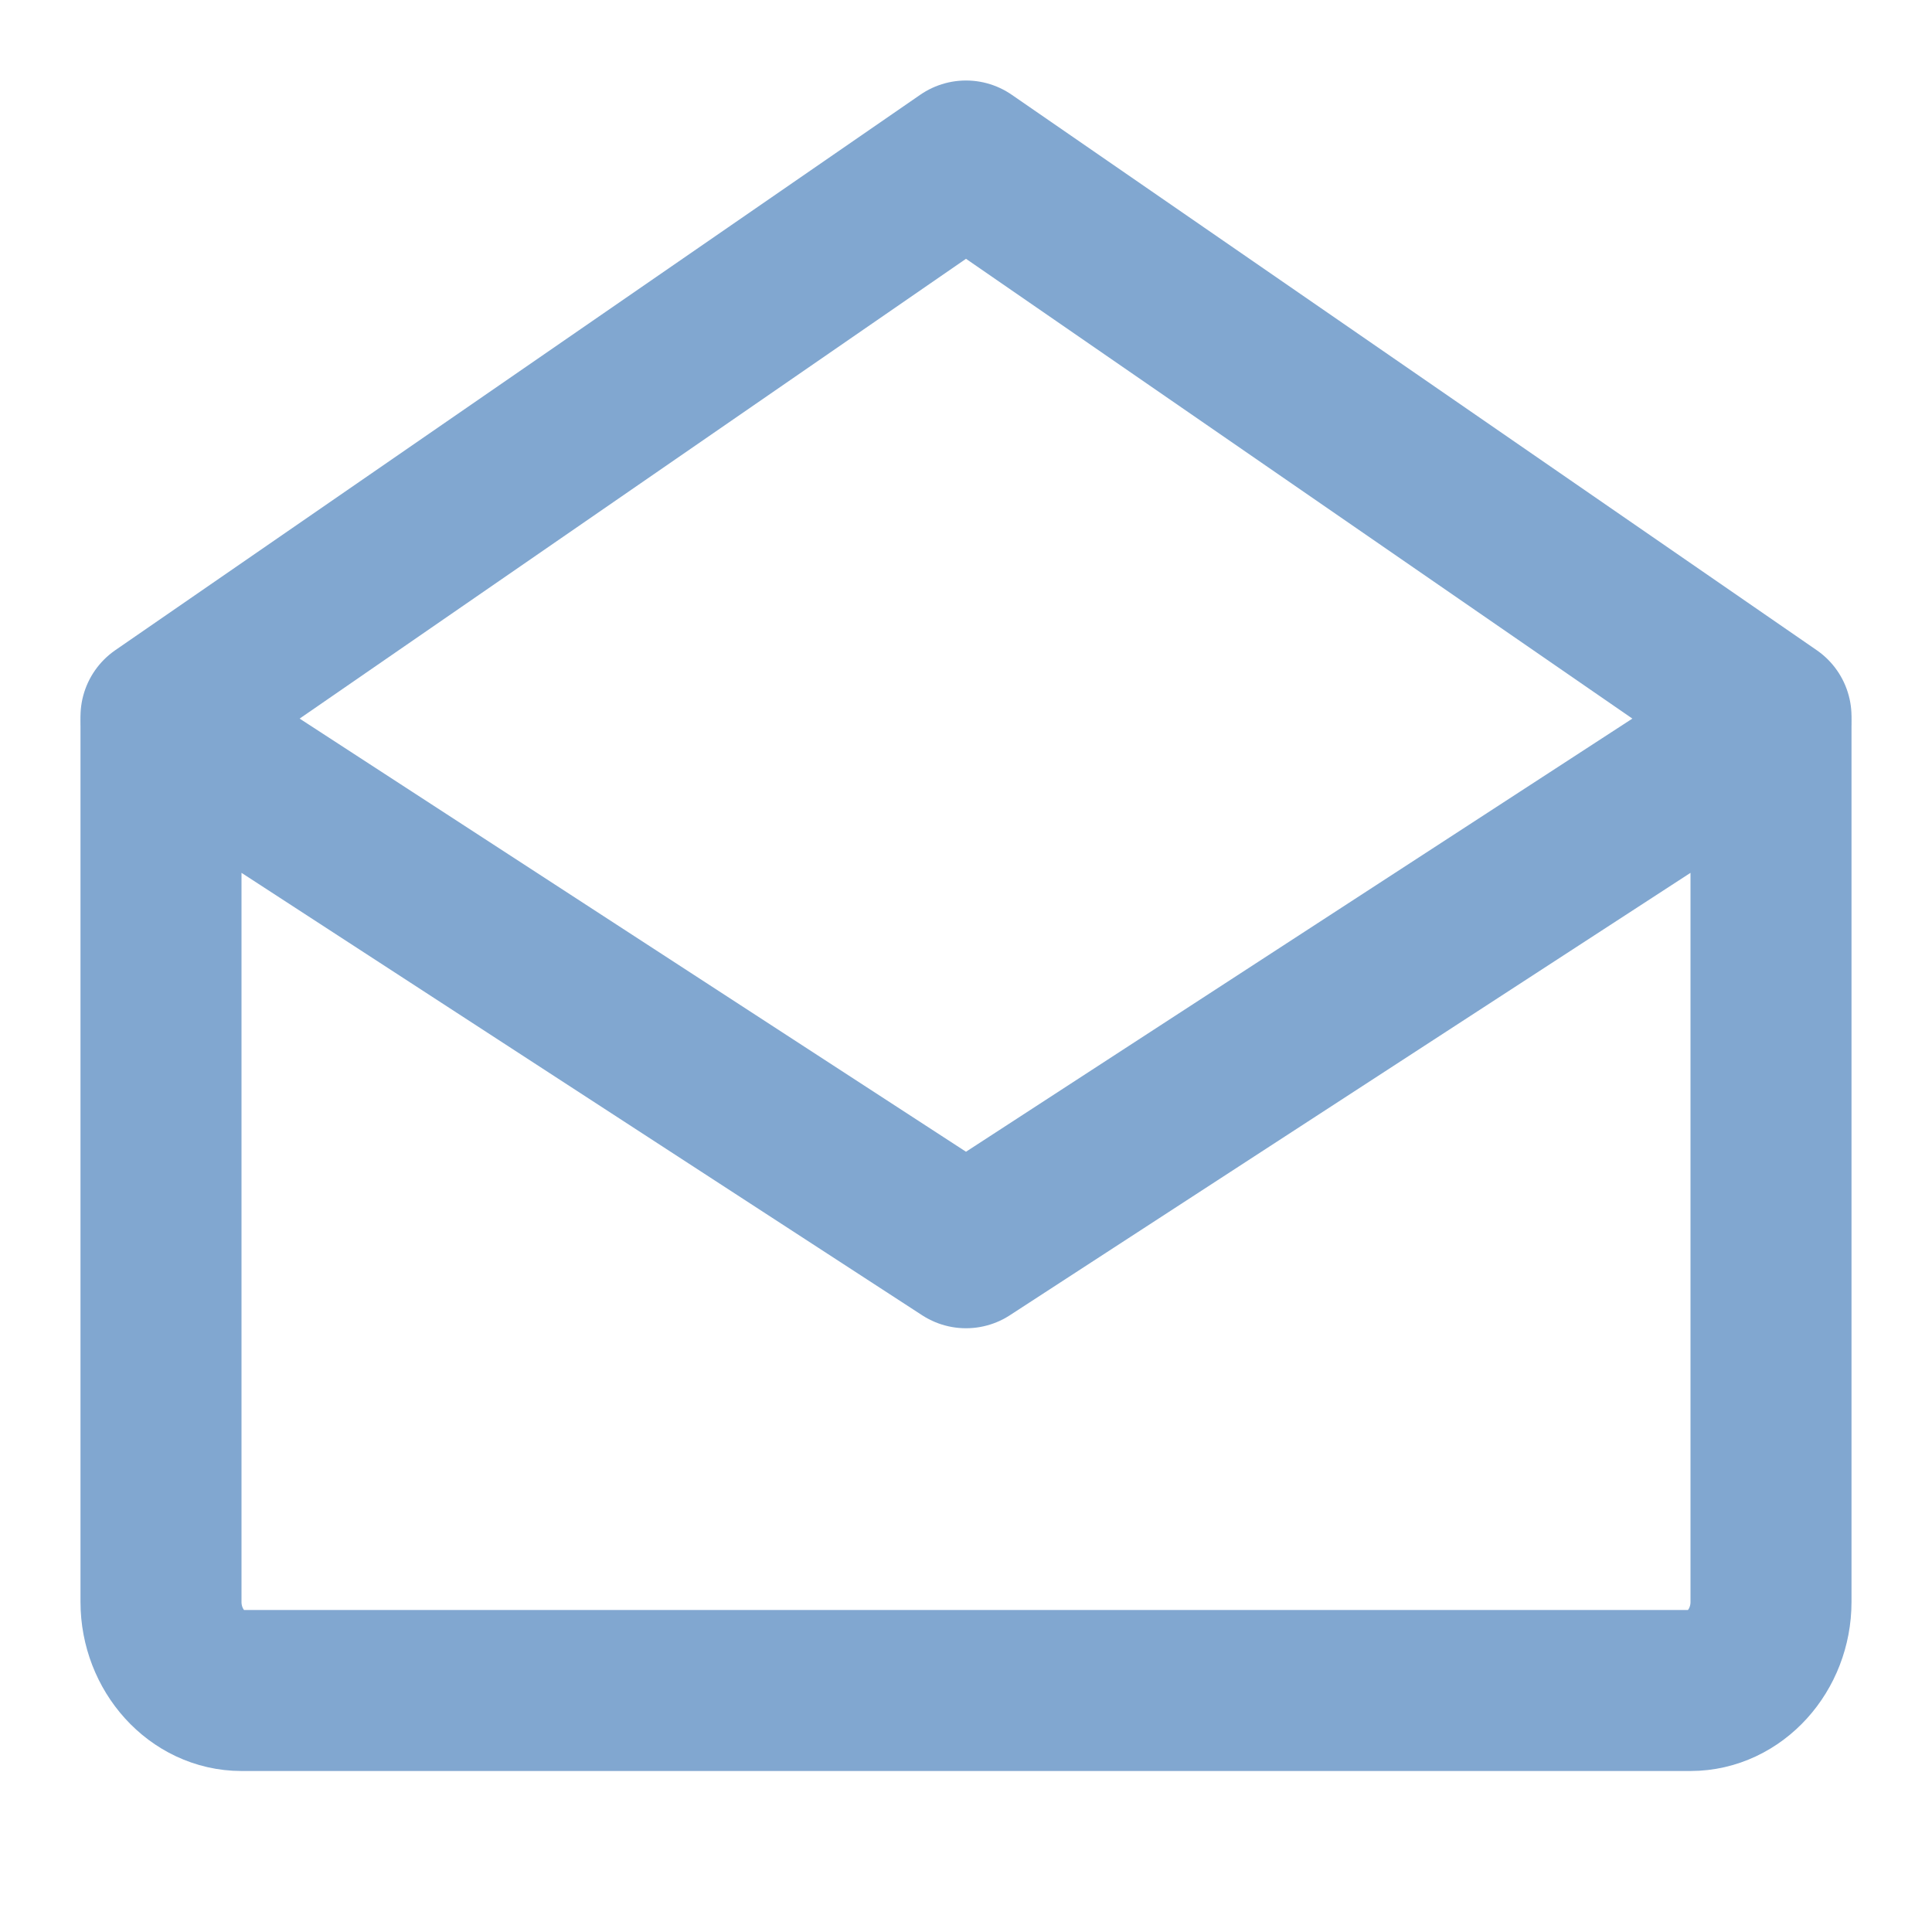
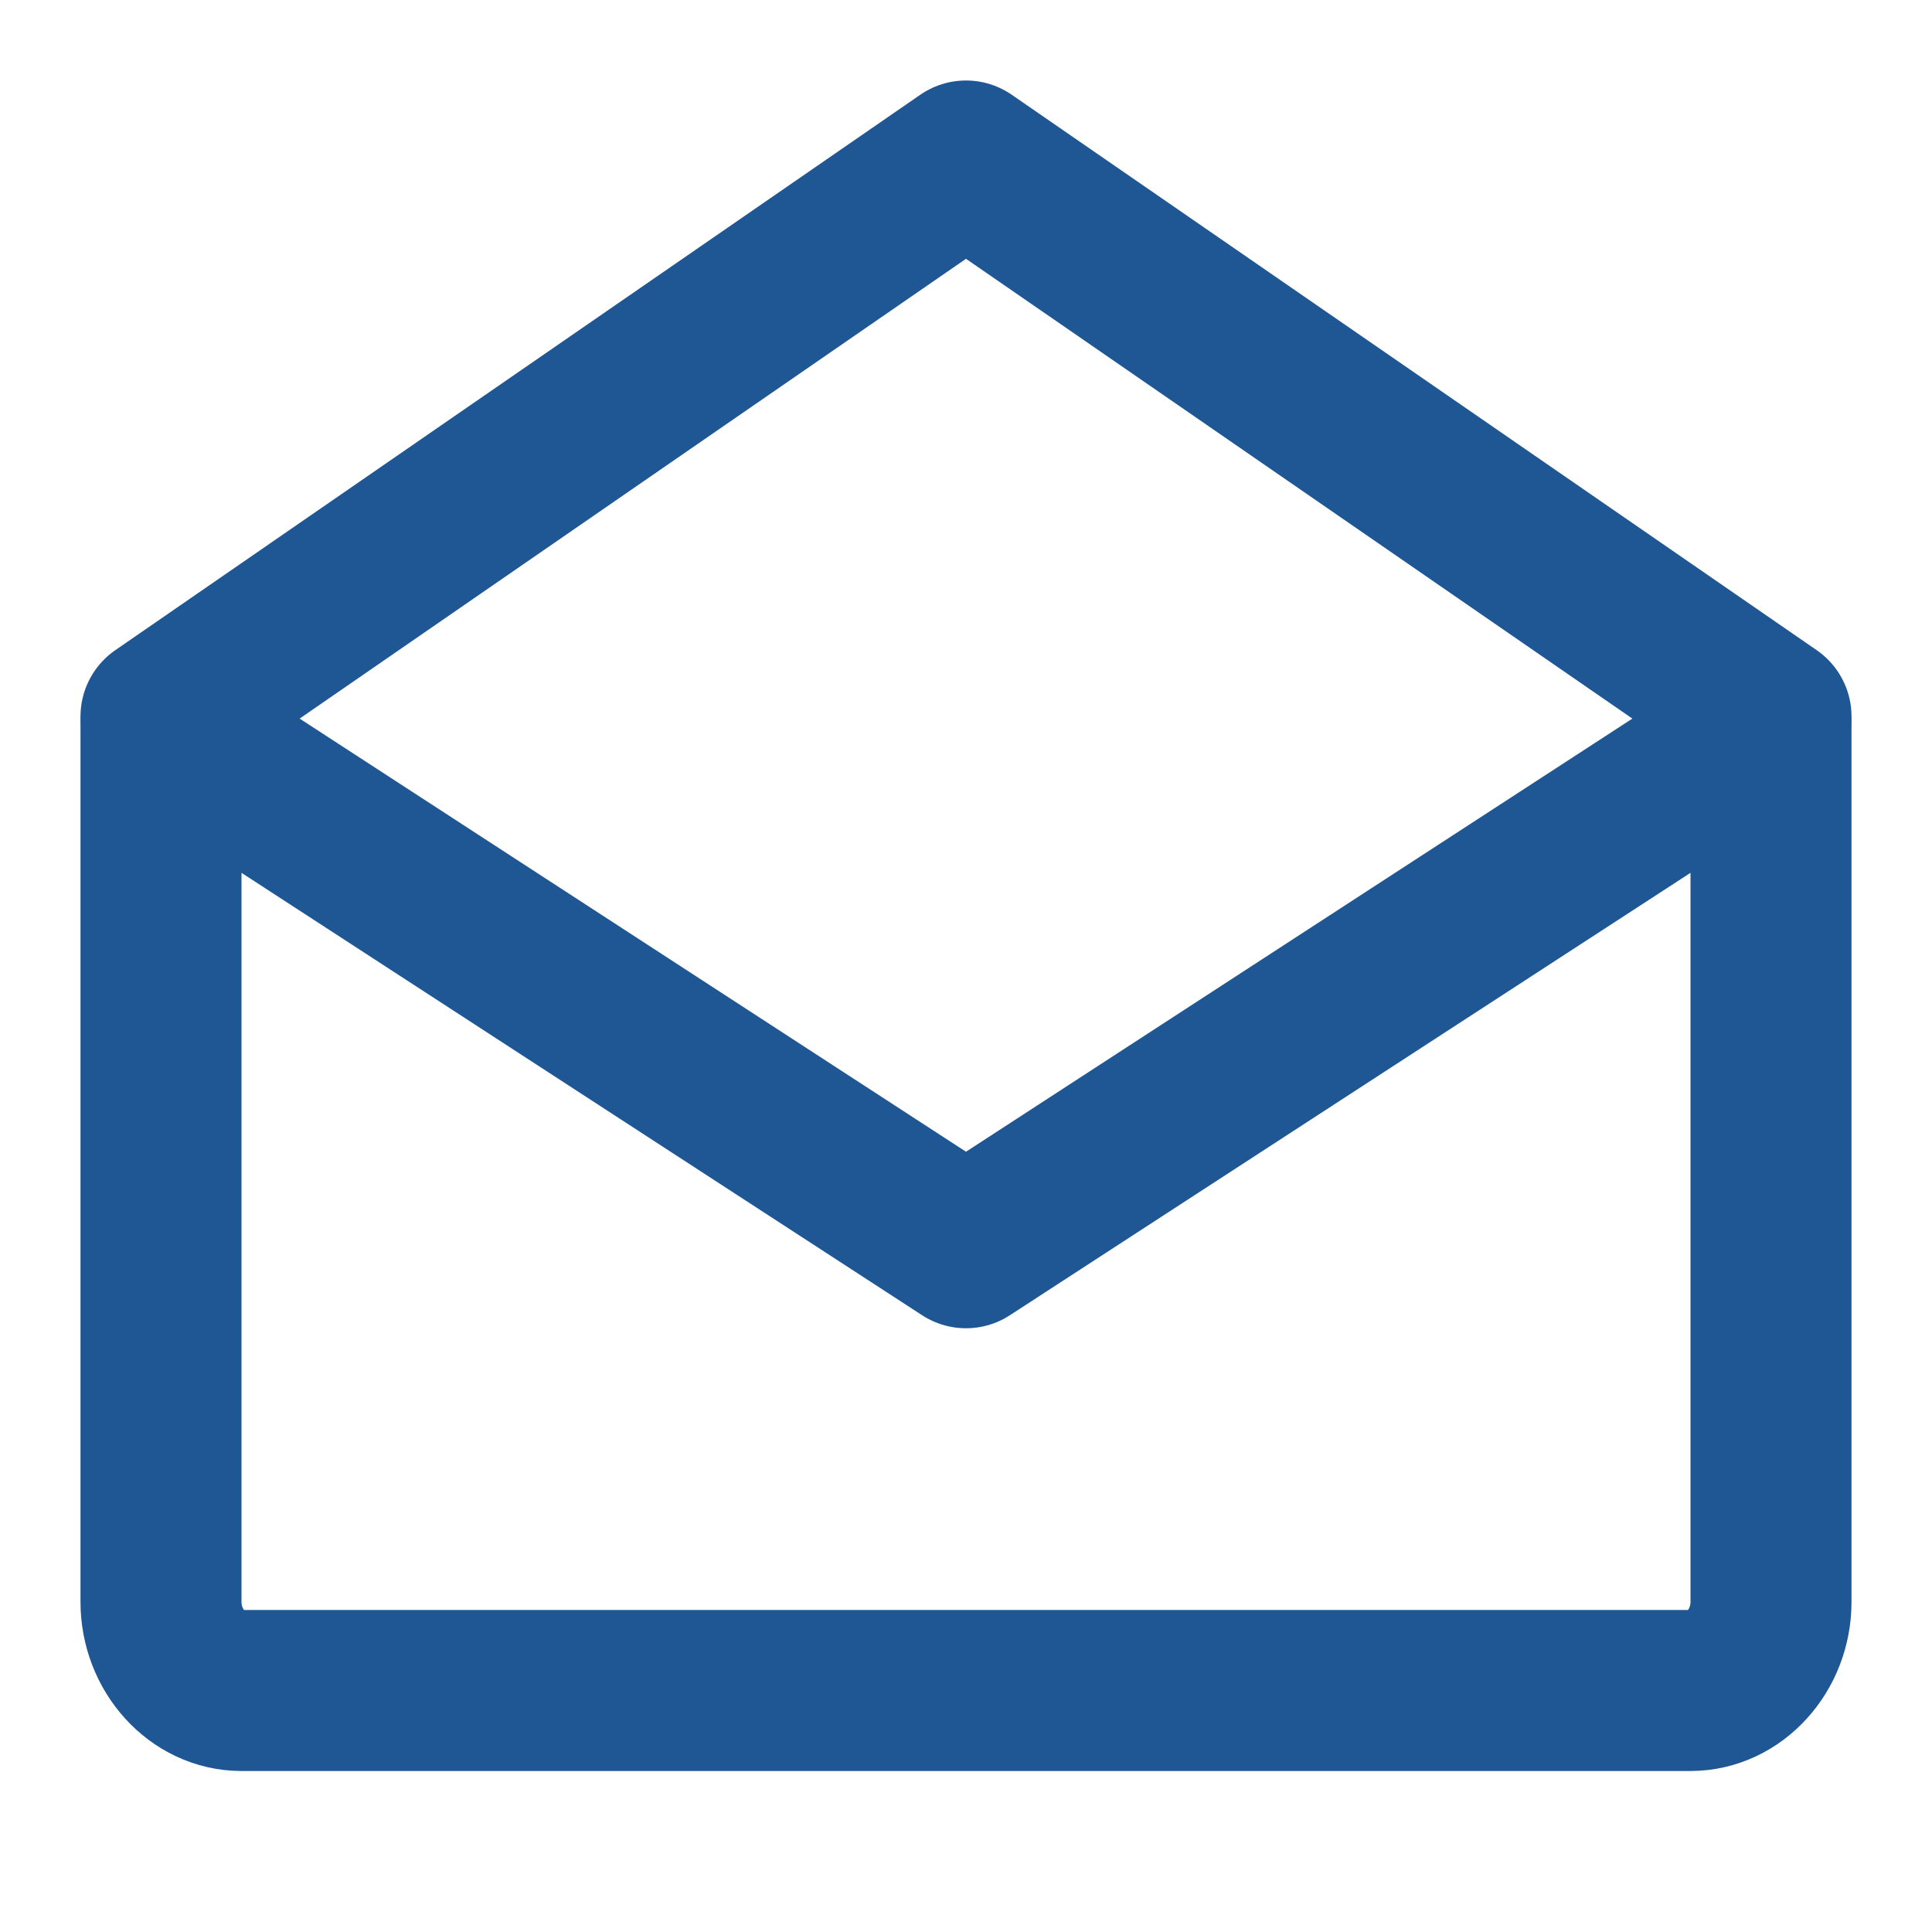
<svg xmlns="http://www.w3.org/2000/svg" viewBox="0 0 48 48">
  <g fill="none" fill-rule="evenodd" stroke-linejoin="round">
    <path d="M0 0h48v48H0z" />
-     <g stroke="#81a7d0" stroke-width="4">
+     <g stroke="#1e5794" stroke-width="4">
      <path d="M44 18v21.8c0 1.2-.9 2.2-2 2.2H6c-1.1 0-2-1-2-2.2V18l20 13 20-13Z" />
      <path stroke-linecap="round" d="M4 17.8 24 4l20 13.8" />
    </g>
  </g>
</svg>
